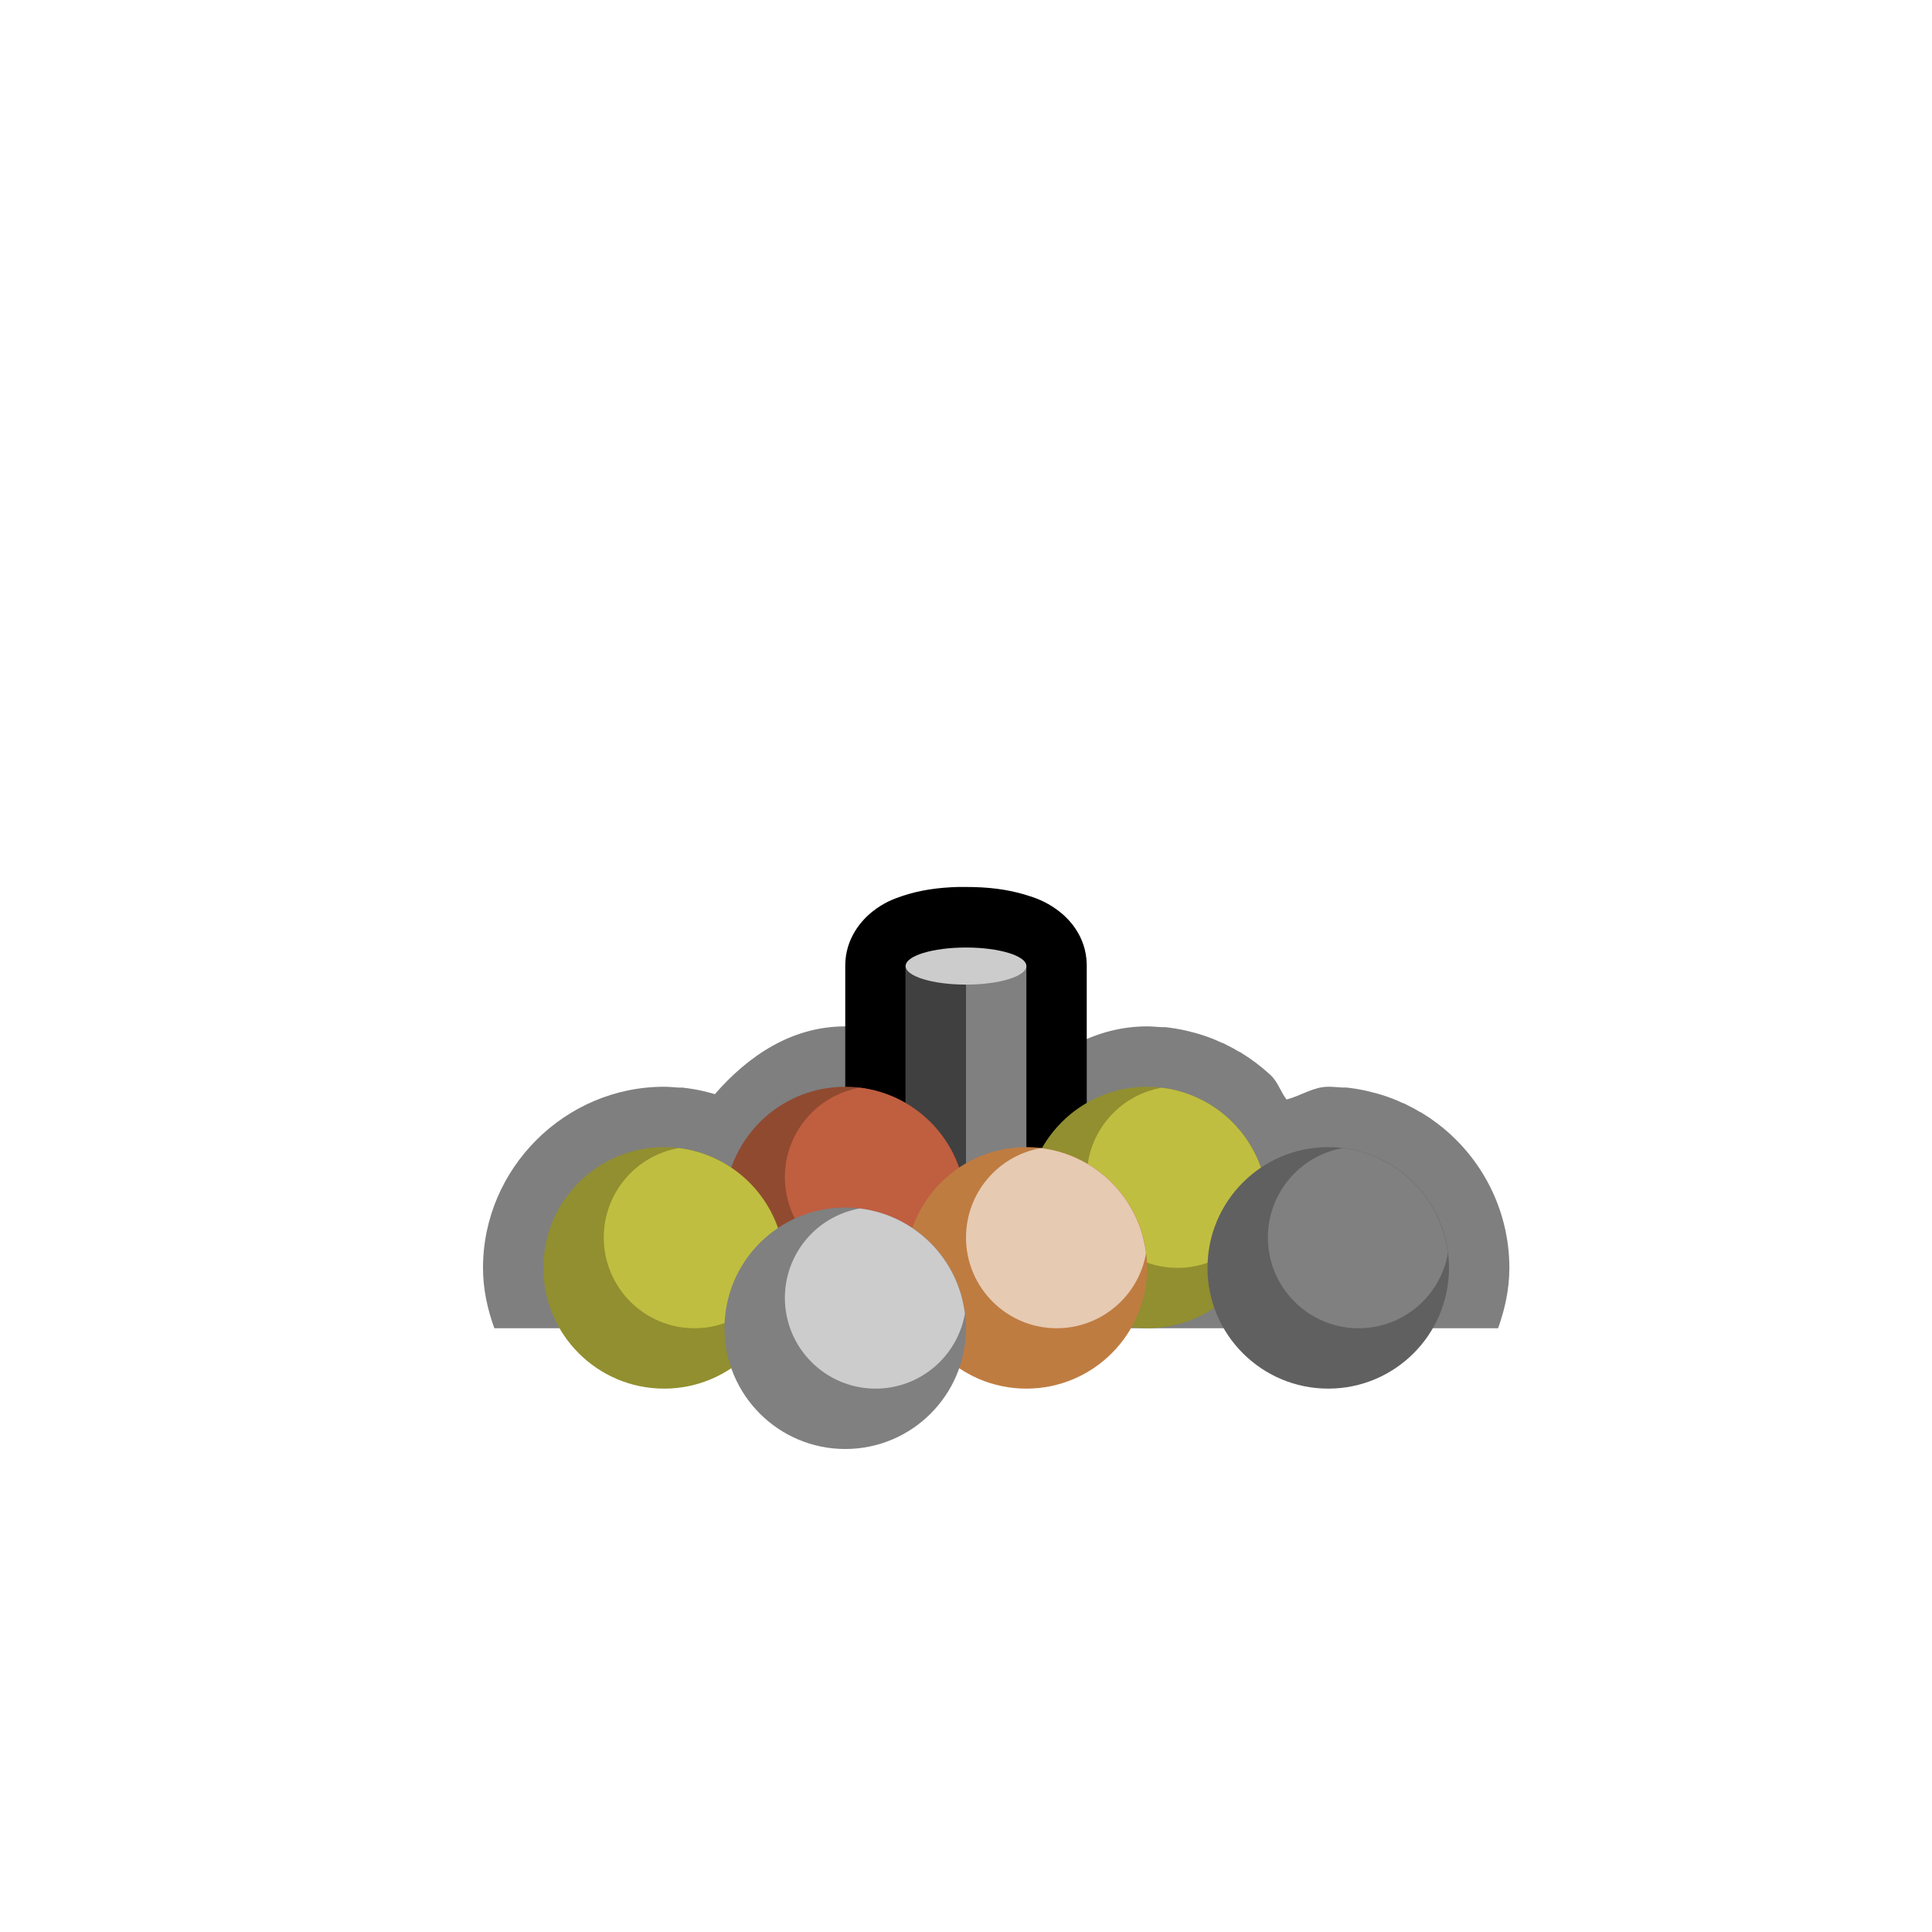
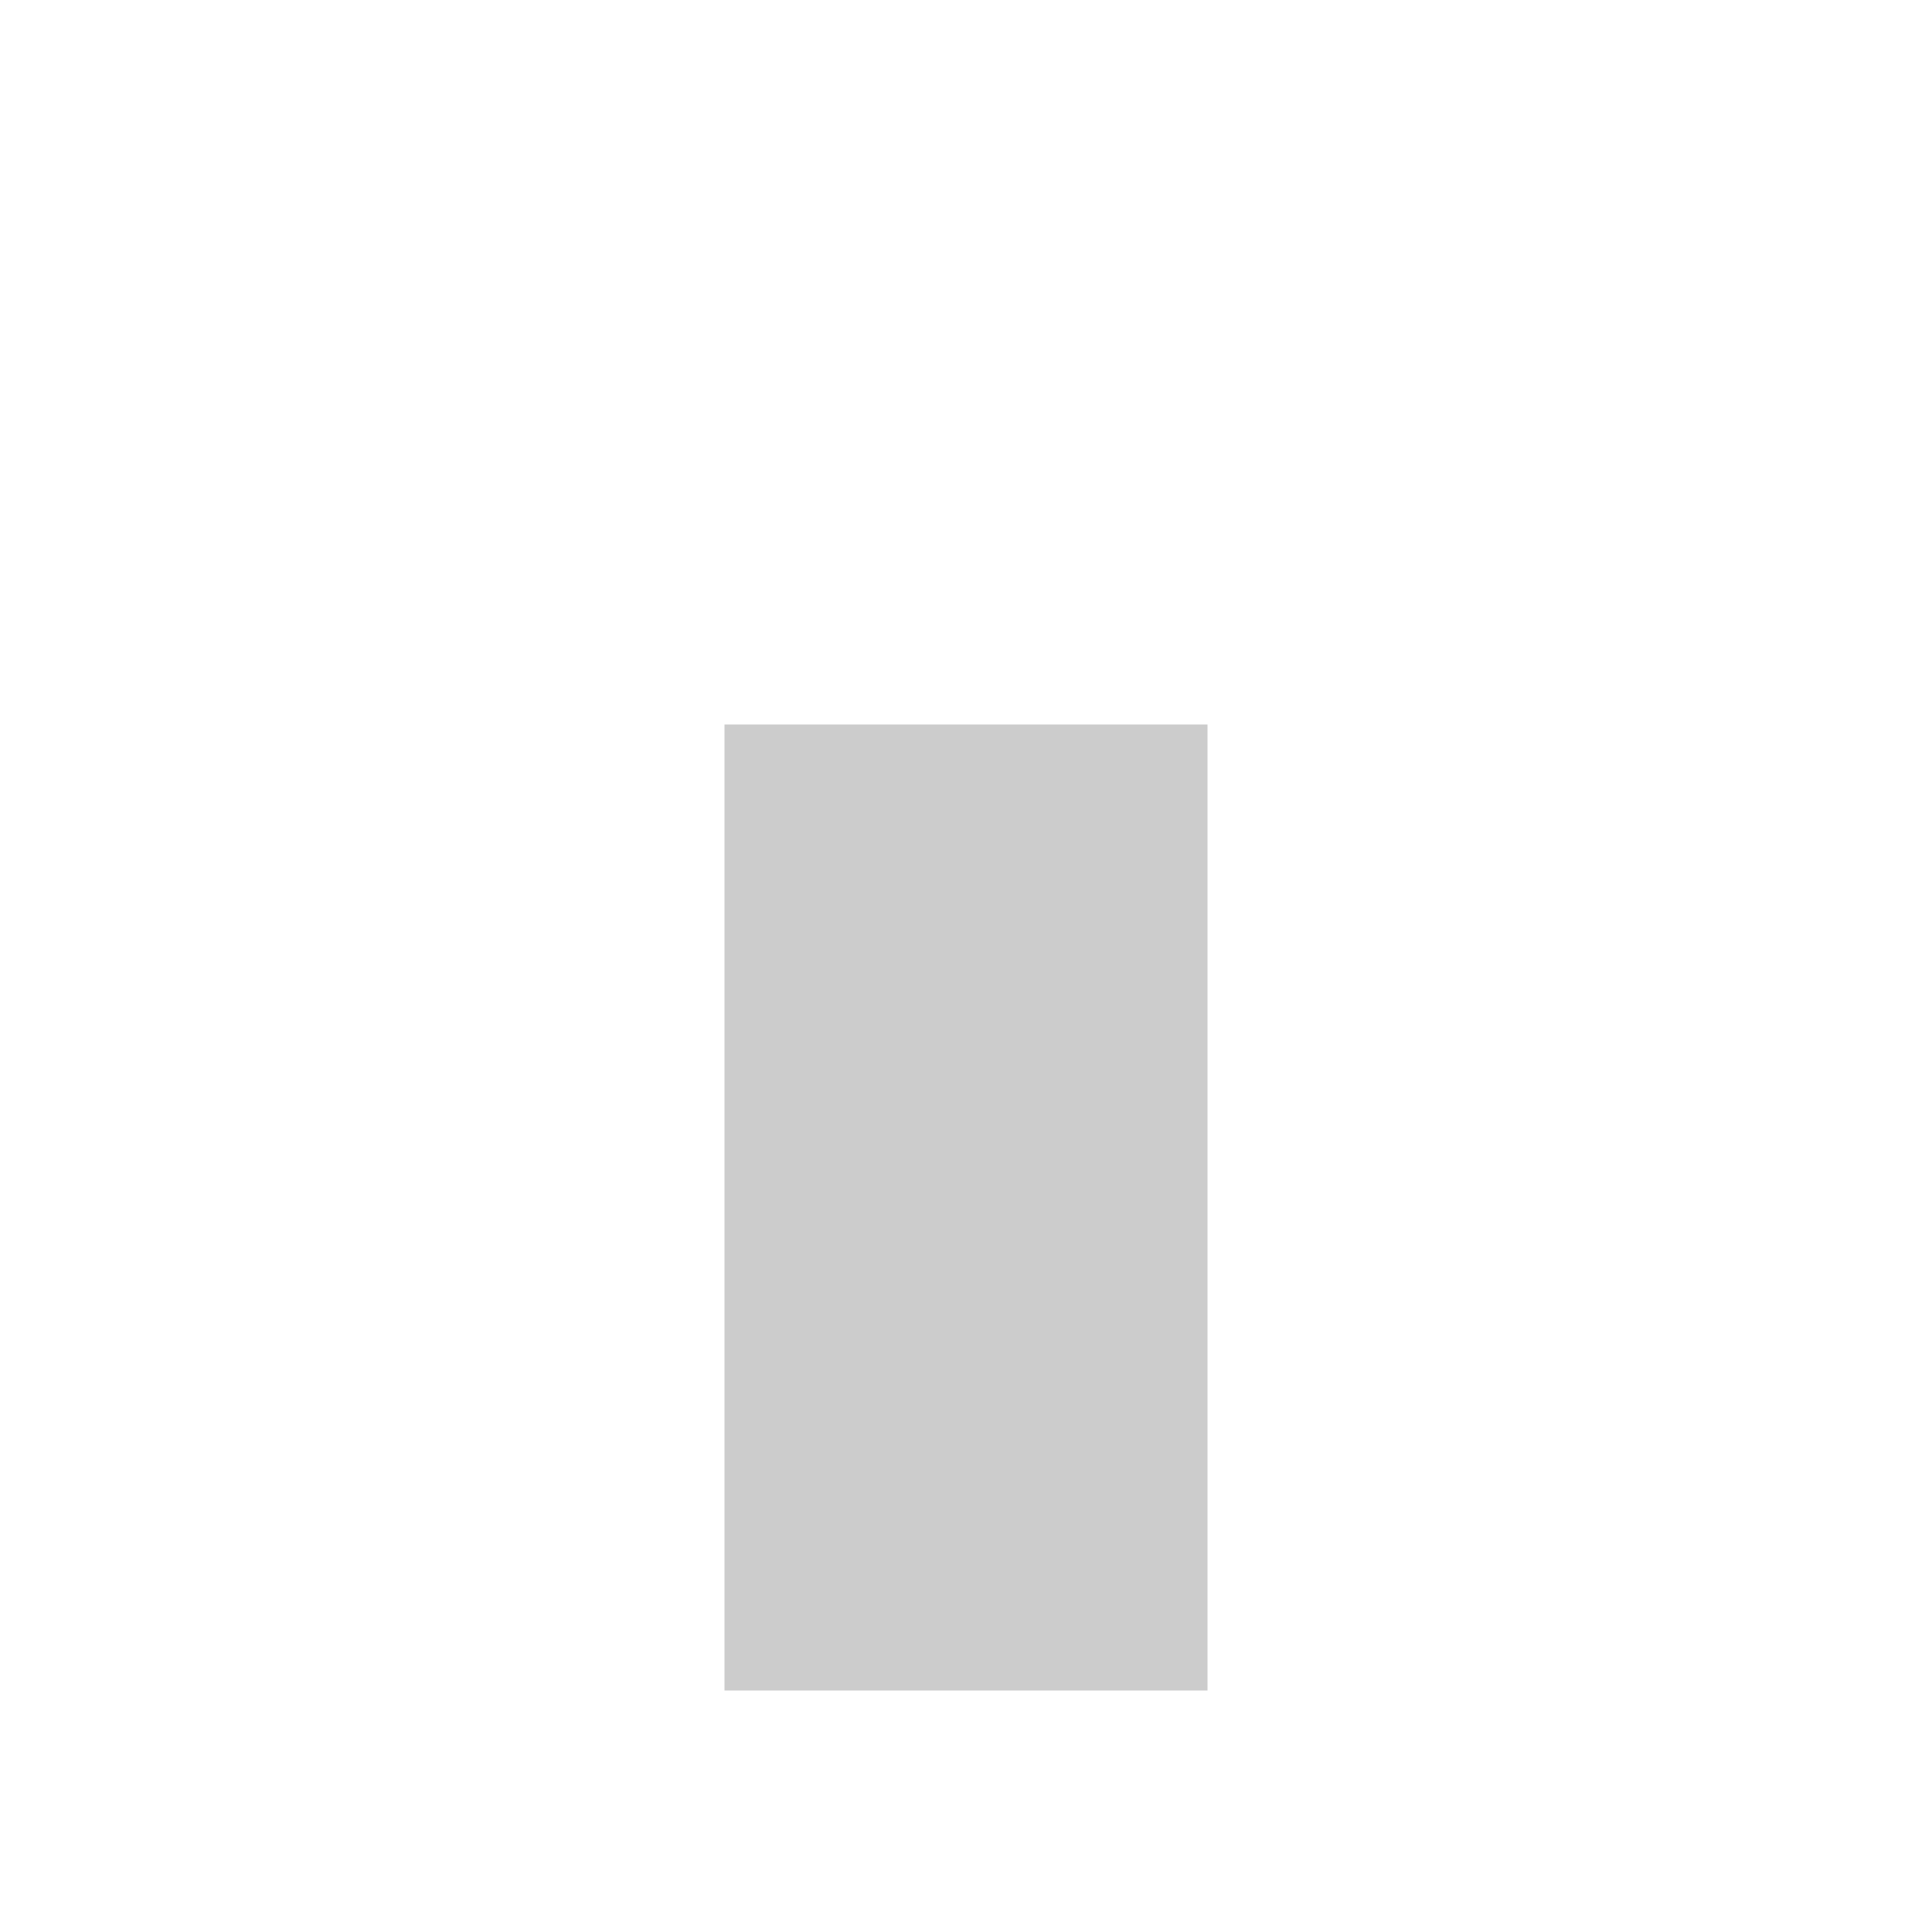
- <svg xmlns="http://www.w3.org/2000/svg" width="32" height="32" id="svg3505" version="1.1" viewBox="0 0 32 32">
+ <svg xmlns="http://www.w3.org/2000/svg" width="4" height="4" id="svg3505" version="1.1" viewBox="0 0 4 4">
  <defs id="defs3507" />
-   <g id="layer1">
+   <g id="layer1" transform="translate(0,-28)">
    <g id="g4881">
      <g id="g8280">
        <g id="g8678">
          <g id="g8738">
            <g id="g9210">
              <g id="g9668">
                <g id="g5678">
-                   <rect style="opacity:1;fill:none;fill-opacity:1;fill-rule:nonzero;stroke:none;stroke-width:2;stroke-linecap:butt;stroke-linejoin:round;stroke-miterlimit:4;stroke-dasharray:none;stroke-dashoffset:0;stroke-opacity:1" id="rect4879" width="32" height="32" x="0" y="0" />
+                   <rect style="fill:none;stroke:none" id="rect4879" width="32" height="32" x="0" y="0" />
                  <g id="g9192" transform="translate(0,2)">
-                     <path id="ellipse5618" d="m 13.998,15 c -0.882,0.001 -1.6,0.482 -2.158,1.123 -0.019,-0.006 -0.039,-0.012 -0.059,-0.018 l -0.002,0 c -0.027,-0.007 -0.055,-0.013 -0.082,-0.02 l 0.016,0.002 c -0.085,-0.021 -0.171,-0.039 -0.258,-0.053 l -0.002,0 -0.002,0 c -0.027,-0.004 -0.055,-0.008 -0.082,-0.012 l -0.004,0 -0.059,-0.008 -0.062,0 -0.004,0 C 11.162,16.009 11.083,16 11.004,16 l -0.002,0 L 11,16 c -1.645,0 -3,1.355 -3,3 0,0.352 0.074,0.685 0.188,1 l 16.625,0 C 24.926,19.685 25,19.352 25,19 l 0,-0.002 c -9.58e-4,-0.832 -0.349,-1.627 -0.959,-2.193 l 0,-0.002 -0.018,-0.016 c -0.069,-0.063 -0.142,-0.124 -0.217,-0.18 l -0.002,-0.002 -0.006,-0.004 c -0.074,-0.056 -0.15,-0.108 -0.229,-0.156 l -0.021,-0.014 -0.037,-0.021 0.029,0.02 c -0.077,-0.047 -0.155,-0.09 -0.236,-0.129 l -0.033,-0.018 -0.039,-0.014 -0.014,-0.006 c -0.045,-0.02 -0.089,-0.041 -0.135,-0.059 -0.037,-0.014 -0.074,-0.028 -0.111,-0.041 l -0.004,-0.002 -0.002,0 c -0.061,-0.021 -0.123,-0.04 -0.186,-0.057 l -0.002,0 c -0.027,-0.007 -0.055,-0.013 -0.082,-0.02 l 0.016,0.002 c -0.085,-0.021 -0.171,-0.039 -0.258,-0.053 l -0.002,0 -0.002,0 c -0.027,-0.004 -0.055,-0.008 -0.082,-0.012 l -0.004,0 -0.059,-0.008 -0.062,0 -0.004,0 C 22.162,16.009 22.083,16 22.004,16 l -0.002,0 -0.004,0 c -0.246,3.64e-4 -0.454,0.152 -0.689,0.211 -0.099,-0.129 -0.144,-0.293 -0.264,-0.404 l -0.004,-0.004 -0.018,-0.016 c -0.069,-0.063 -0.142,-0.124 -0.217,-0.18 l -0.002,-0.002 -0.006,-0.004 c -0.074,-0.056 -0.15,-0.108 -0.229,-0.156 l -0.021,-0.014 -0.037,-0.021 0.029,0.02 c -0.077,-0.047 -0.155,-0.09 -0.236,-0.129 l -0.033,-0.018 -0.039,-0.014 -0.014,-0.006 c -0.045,-0.02 -0.089,-0.041 -0.135,-0.059 -0.037,-0.014 -0.074,-0.028 -0.111,-0.041 l -0.004,-0.002 -0.002,0 c -0.061,-0.021 -0.123,-0.04 -0.186,-0.057 l -0.002,0 c -0.027,-0.007 -0.055,-0.013 -0.082,-0.02 l 0.016,0.002 c -0.085,-0.021 -0.171,-0.039 -0.258,-0.053 l -0.002,0 -0.002,0 c -0.027,-0.004 -0.055,-0.008 -0.082,-0.012 l -0.004,0 -0.059,-0.008 -0.062,0 -0.004,0 C 19.162,15.009 19.083,15 19.004,15 l -0.002,0 L 19,15 c -0.847,-4.5e-5 -1.576,0.433 -2.137,1.041 -0.197,0.01 -0.365,0.122 -0.555,0.17 -0.099,-0.129 -0.144,-0.293 -0.264,-0.404 l -0.004,-0.004 -0.018,-0.016 c -0.069,-0.063 -0.142,-0.124 -0.217,-0.18 l -0.002,-0.002 -0.006,-0.004 c -0.074,-0.056 -0.15,-0.108 -0.229,-0.156 l -0.021,-0.014 -0.037,-0.021 0.029,0.02 c -0.077,-0.047 -0.155,-0.09 -0.236,-0.129 l -0.033,-0.018 -0.039,-0.014 -0.014,-0.006 c -0.045,-0.02 -0.089,-0.041 -0.135,-0.059 -0.037,-0.014 -0.074,-0.028 -0.111,-0.041 l -0.004,-0.002 -0.002,0 c -0.061,-0.021 -0.123,-0.04 -0.186,-0.057 l -0.002,0 c -0.027,-0.007 -0.055,-0.013 -0.082,-0.02 l 0.016,0.002 c -0.085,-0.021 -0.171,-0.039 -0.258,-0.053 l -0.002,0 -0.002,0 c -0.027,-0.004 -0.055,-0.008 -0.082,-0.012 l -0.004,0 -0.059,-0.008 -0.062,0 -0.004,0 C 14.162,15.009 14.083,15 14.004,15 l -0.002,0 -0.004,0 z" style="color:black;font-style:normal;font-variant:normal;font-weight:normal;font-stretch:normal;font-size:medium;line-height:normal;font-family:sans-serif;text-indent:0;text-align:start;text-decoration:none;text-decoration-line:none;text-decoration-style:solid;text-decoration-color:black;letter-spacing:normal;word-spacing:normal;text-transform:none;direction:ltr;block-progression:tb;writing-mode:lr-tb;baseline-shift:baseline;text-anchor:start;white-space:normal;clip-rule:nonzero;display:inline;overflow:visible;visibility:visible;opacity:1;isolation:auto;mix-blend-mode:normal;color-interpolation:sRGB;color-interpolation-filters:linearRGB;solid-color:black;solid-opacity:1;fill:black;fill-opacity:0.502;fill-rule:nonzero;stroke:none;stroke-width:2;stroke-linecap:butt;stroke-linejoin:miter;stroke-miterlimit:4;stroke-dasharray:none;stroke-dashoffset:0;stroke-opacity:1;color-rendering:auto;image-rendering:auto;shape-rendering:auto;text-rendering:auto;enable-background:accumulate" />
-                     <path id="path4793" d="m 15.869,12.691 c -0.333,0.01 -0.632,0.051 -0.932,0.152 -0.15,0.051 -0.301,0.11 -0.482,0.252 C 14.273,13.237 14.001,13.54 14,13.991 l 0,0.002 0,0.004 0,3.934 0,0.004 c 1.17e-4,0.023 0.006,0.042 0.008,0.064 l 3.984,0 c 0.002,-0.022 0.008,-0.042 0.008,-0.064 l 0,-0.004 0,-3.934 0,-0.012 0,-0.01 C 17.991,13.495 17.691,13.199 17.502,13.064 17.313,12.928 17.154,12.872 16.996,12.824 16.68,12.727 16.357,12.691 16,12.691 c -0.038,-4.44e-4 -0.077,-5.83e-4 -0.115,0 l -0.008,0 -0.008,0 z" style="color:black;font-style:normal;font-variant:normal;font-weight:normal;font-stretch:normal;font-size:medium;line-height:normal;font-family:sans-serif;text-indent:0;text-align:start;text-decoration:none;text-decoration-line:none;text-decoration-style:solid;text-decoration-color:black;letter-spacing:normal;word-spacing:normal;text-transform:none;direction:ltr;block-progression:tb;writing-mode:lr-tb;baseline-shift:baseline;text-anchor:start;white-space:normal;clip-rule:nonzero;display:inline;overflow:visible;visibility:visible;opacity:1;isolation:auto;mix-blend-mode:normal;color-interpolation:sRGB;color-interpolation-filters:linearRGB;solid-color:black;solid-opacity:1;fill:black;fill-opacity:1;fill-rule:nonzero;stroke:none;stroke-width:2;stroke-linecap:butt;stroke-linejoin:miter;stroke-miterlimit:4;stroke-dasharray:none;stroke-dashoffset:0;stroke-opacity:1;color-rendering:auto;image-rendering:auto;shape-rendering:auto;text-rendering:auto;enable-background:accumulate" />
-                     <ellipse transform="scale(1,-1)" style="opacity:1;fill:gray;fill-opacity:1;fill-rule:nonzero;stroke:none;stroke-width:2;stroke-linecap:butt;stroke-linejoin:miter;stroke-miterlimit:4;stroke-dasharray:none;stroke-dashoffset:0;stroke-opacity:1" id="ellipse4805" cx="16" cy="-18" rx="1.999" ry="0.615" />
-                     <ellipse ry="0.615" rx="1.999" cy="-18" cx="16" id="ellipse4811" style="opacity:1;fill:#404040;fill-opacity:1;fill-rule:nonzero;stroke:none;stroke-width:2;stroke-linecap:butt;stroke-linejoin:miter;stroke-miterlimit:4;stroke-dasharray:none;stroke-dashoffset:0;stroke-opacity:1" transform="scale(1,-1)" />
-                     <g id="g5561" transform="translate(2,-2)">
-                       <circle r="2" style="opacity:1;fill:#918f2f;fill-opacity:1;fill-rule:nonzero;stroke:none;stroke-width:2;stroke-linecap:butt;stroke-linejoin:round;stroke-miterlimit:4;stroke-dasharray:none;stroke-dashoffset:0;stroke-opacity:1" id="circle5563" cx="17" cy="20" />
-                       <path id="path5565" d="M 17.242,18.016 A 1.503,1.505 0 0 0 16,19.496 1.503,1.505 0 0 0 17.504,21 1.503,1.505 0 0 0 18.982,19.76 2,2 0 0 0 17.242,18.016 Z" style="opacity:1;fill:#c0be40;fill-opacity:1;fill-rule:nonzero;stroke:none;stroke-width:2;stroke-linecap:butt;stroke-linejoin:round;stroke-miterlimit:4;stroke-dasharray:none;stroke-dashoffset:0;stroke-opacity:1" />
-                     </g>
-                     <path id="rect4821" d="m 15,13.995 0,4.004 a 1,0.307 0 0 0 1,0.307 1,0.307 0 0 0 1,-0.307 l 0,-4.004 -2,0 z" style="opacity:1;fill:gray;fill-opacity:1;fill-rule:nonzero;stroke:none;stroke-width:2;stroke-linecap:butt;stroke-linejoin:miter;stroke-miterlimit:4;stroke-dasharray:none;stroke-dashoffset:0;stroke-opacity:1" />
-                     <path id="path8729" d="m 15,13.986 0,4.014 a 1,0.308 0 0 0 1,0.307 l 0,-4.321 -1,0 z" style="opacity:1;fill:#404040;fill-opacity:1;fill-rule:nonzero;stroke:none;stroke-width:2;stroke-linecap:butt;stroke-linejoin:miter;stroke-miterlimit:4;stroke-dasharray:none;stroke-dashoffset:0;stroke-opacity:1" />
-                     <ellipse ry="0.307" rx="1" cy="-14.001" cx="16" id="ellipse4819" style="opacity:1;fill:#ccc;fill-opacity:1;fill-rule:nonzero;stroke:none;stroke-width:2;stroke-linecap:butt;stroke-linejoin:miter;stroke-miterlimit:4;stroke-dasharray:none;stroke-dashoffset:0;stroke-opacity:1" transform="scale(1,-1)" />
-                     <circle style="opacity:1;fill:none;fill-opacity:1;fill-rule:nonzero;stroke:none;stroke-width:2;stroke-linecap:butt;stroke-linejoin:round;stroke-miterlimit:4;stroke-dasharray:none;stroke-dashoffset:0;stroke-opacity:1" id="circle8196" cx="15.486" cy="19.5" r="0.5" />
-                     <g id="g4920" transform="translate(5,-1)">
-                       <circle r="2" style="opacity:1;fill:#606060;fill-opacity:1;fill-rule:nonzero;stroke:none;stroke-width:2;stroke-linecap:butt;stroke-linejoin:round;stroke-miterlimit:4;stroke-dasharray:none;stroke-dashoffset:0;stroke-opacity:1" id="circle4922" cx="17" cy="20" />
-                       <path id="path4924" d="M 17.242,18.016 A 1.503,1.505 0 0 0 16,19.496 1.503,1.505 0 0 0 17.504,21 1.503,1.505 0 0 0 18.982,19.76 2,2 0 0 0 17.242,18.016 Z" style="opacity:1;fill:gray;fill-opacity:1;fill-rule:nonzero;stroke:none;stroke-width:2;stroke-linecap:butt;stroke-linejoin:round;stroke-miterlimit:4;stroke-dasharray:none;stroke-dashoffset:0;stroke-opacity:1" />
-                     </g>
-                     <g id="g4926" transform="translate(-3,-2)">
-                       <circle r="2" style="opacity:1;fill:#904a30;fill-opacity:1;fill-rule:nonzero;stroke:none;stroke-width:2;stroke-linecap:butt;stroke-linejoin:round;stroke-miterlimit:4;stroke-dasharray:none;stroke-dashoffset:0;stroke-opacity:1" id="circle4928" cx="17" cy="20" />
-                       <path id="path4930" d="M 17.242,18.016 A 1.503,1.505 0 0 0 16,19.496 1.503,1.505 0 0 0 17.504,21 1.503,1.505 0 0 0 18.982,19.76 2,2 0 0 0 17.242,18.016 Z" style="opacity:1;fill:#c05e40;fill-opacity:1;fill-rule:nonzero;stroke:none;stroke-width:2;stroke-linecap:butt;stroke-linejoin:round;stroke-miterlimit:4;stroke-dasharray:none;stroke-dashoffset:0;stroke-opacity:1" />
-                     </g>
-                     <g transform="translate(0,-1)" id="g4910">
-                       <circle r="2" style="opacity:1;fill:#bf7c41;fill-opacity:1;fill-rule:nonzero;stroke:none;stroke-width:2;stroke-linecap:butt;stroke-linejoin:round;stroke-miterlimit:4;stroke-dasharray:none;stroke-dashoffset:0;stroke-opacity:1" id="circle8200" cx="17" cy="20" />
-                       <path id="circle4890" d="M 17.242,18.016 A 1.503,1.505 0 0 0 16,19.496 1.503,1.505 0 0 0 17.504,21 1.503,1.505 0 0 0 18.982,19.76 2,2 0 0 0 17.242,18.016 Z" style="opacity:1;fill:#e6cab2;fill-opacity:1;fill-rule:nonzero;stroke:none;stroke-width:2;stroke-linecap:butt;stroke-linejoin:round;stroke-miterlimit:4;stroke-dasharray:none;stroke-dashoffset:0;stroke-opacity:1" />
-                     </g>
-                     <g transform="translate(-6,-1)" id="g4932">
-                       <circle cy="20" cx="17" id="circle4934" style="opacity:1;fill:#918f2f;fill-opacity:1;fill-rule:nonzero;stroke:none;stroke-width:2;stroke-linecap:butt;stroke-linejoin:round;stroke-miterlimit:4;stroke-dasharray:none;stroke-dashoffset:0;stroke-opacity:1" r="2" />
-                       <path style="opacity:1;fill:#c0be40;fill-opacity:1;fill-rule:nonzero;stroke:none;stroke-width:2;stroke-linecap:butt;stroke-linejoin:round;stroke-miterlimit:4;stroke-dasharray:none;stroke-dashoffset:0;stroke-opacity:1" d="M 17.242,18.016 A 1.503,1.505 0 0 0 16,19.496 1.503,1.505 0 0 0 17.504,21 1.503,1.505 0 0 0 18.982,19.76 2,2 0 0 0 17.242,18.016 Z" id="path4936" />
-                     </g>
-                     <g transform="translate(-3,0)" id="g4938">
-                       <circle cy="20" cx="17" id="circle4940" style="opacity:1;fill:gray;fill-opacity:1;fill-rule:nonzero;stroke:none;stroke-width:2;stroke-linecap:butt;stroke-linejoin:round;stroke-miterlimit:4;stroke-dasharray:none;stroke-dashoffset:0;stroke-opacity:1" r="2" />
-                       <path style="opacity:1;fill:#ccc;fill-opacity:1;fill-rule:nonzero;stroke:none;stroke-width:2;stroke-linecap:butt;stroke-linejoin:round;stroke-miterlimit:4;stroke-dasharray:none;stroke-dashoffset:0;stroke-opacity:1" d="M 17.242,18.016 A 1.503,1.505 0 0 0 16,19.496 1.503,1.505 0 0 0 17.504,21 1.503,1.505 0 0 0 18.982,19.76 2,2 0 0 0 17.242,18.016 Z" id="path4942" />
-                     </g>
+                     <rect style="fill:#ccc;fill-opacity:1;stroke:none" id="rect3018" width="1" height="2" x="1.5" y="27.5" />
                  </g>
                </g>
              </g>
            </g>
          </g>
        </g>
      </g>
    </g>
  </g>
</svg>
